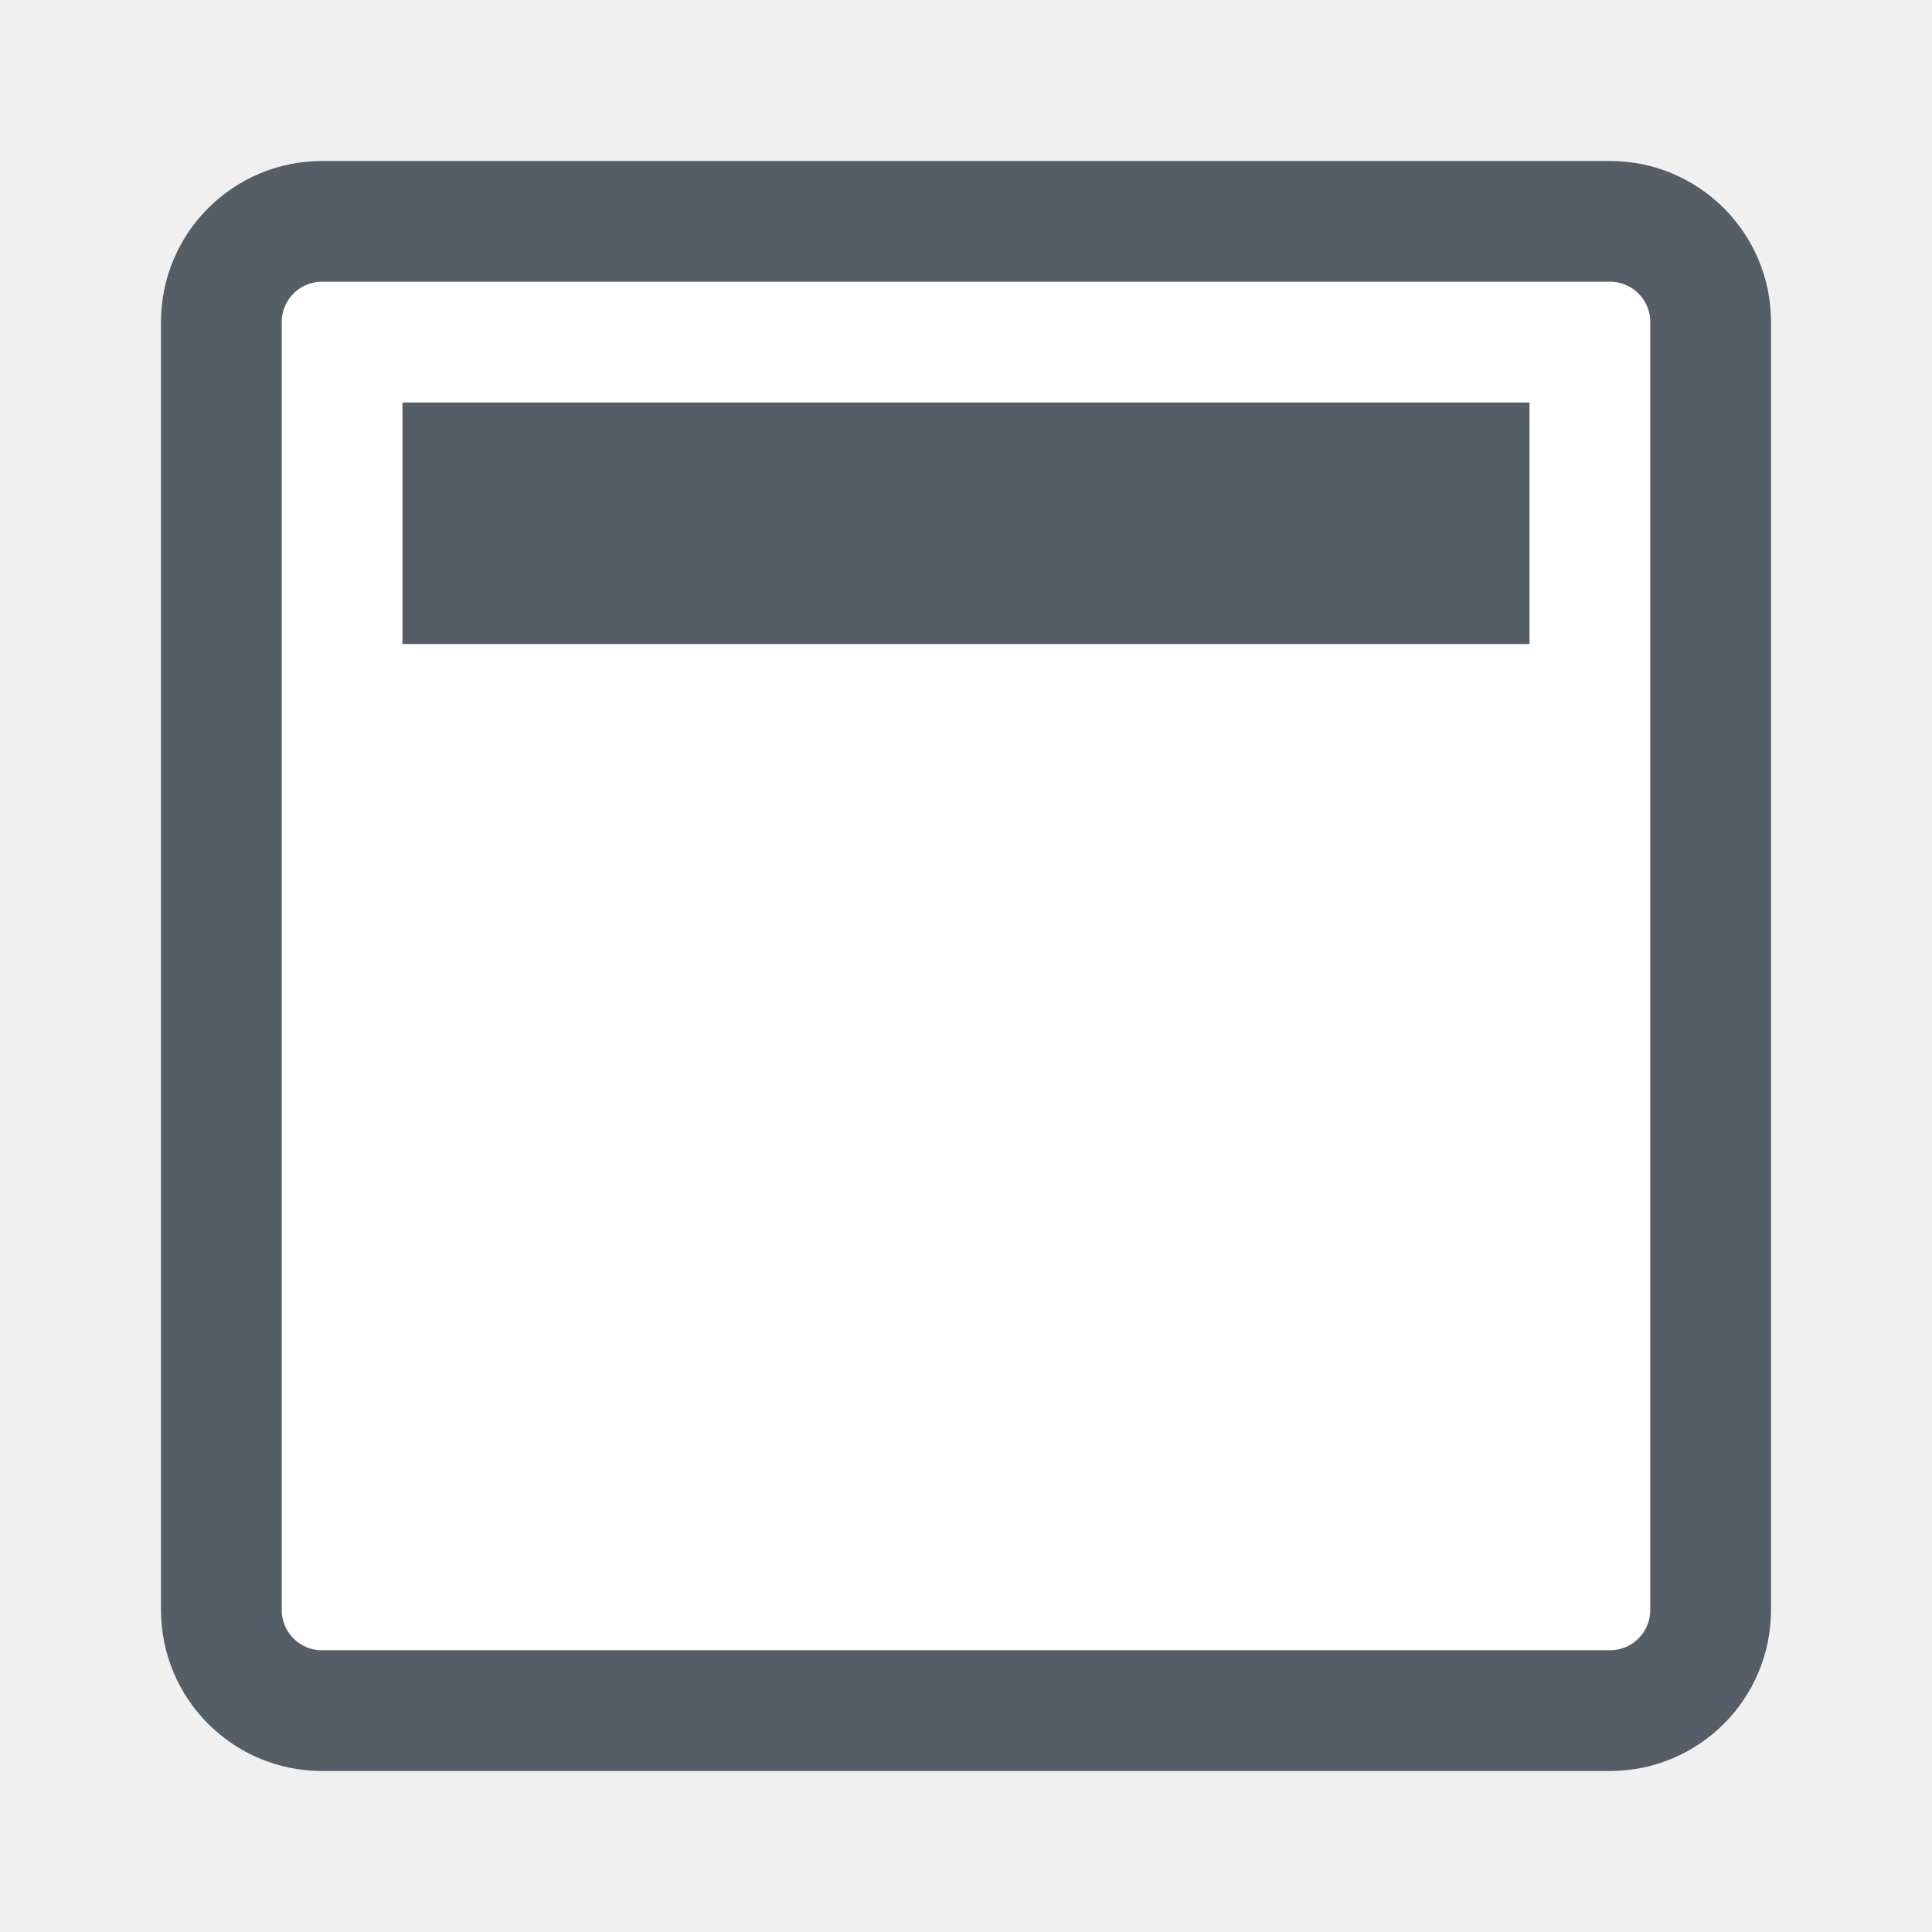
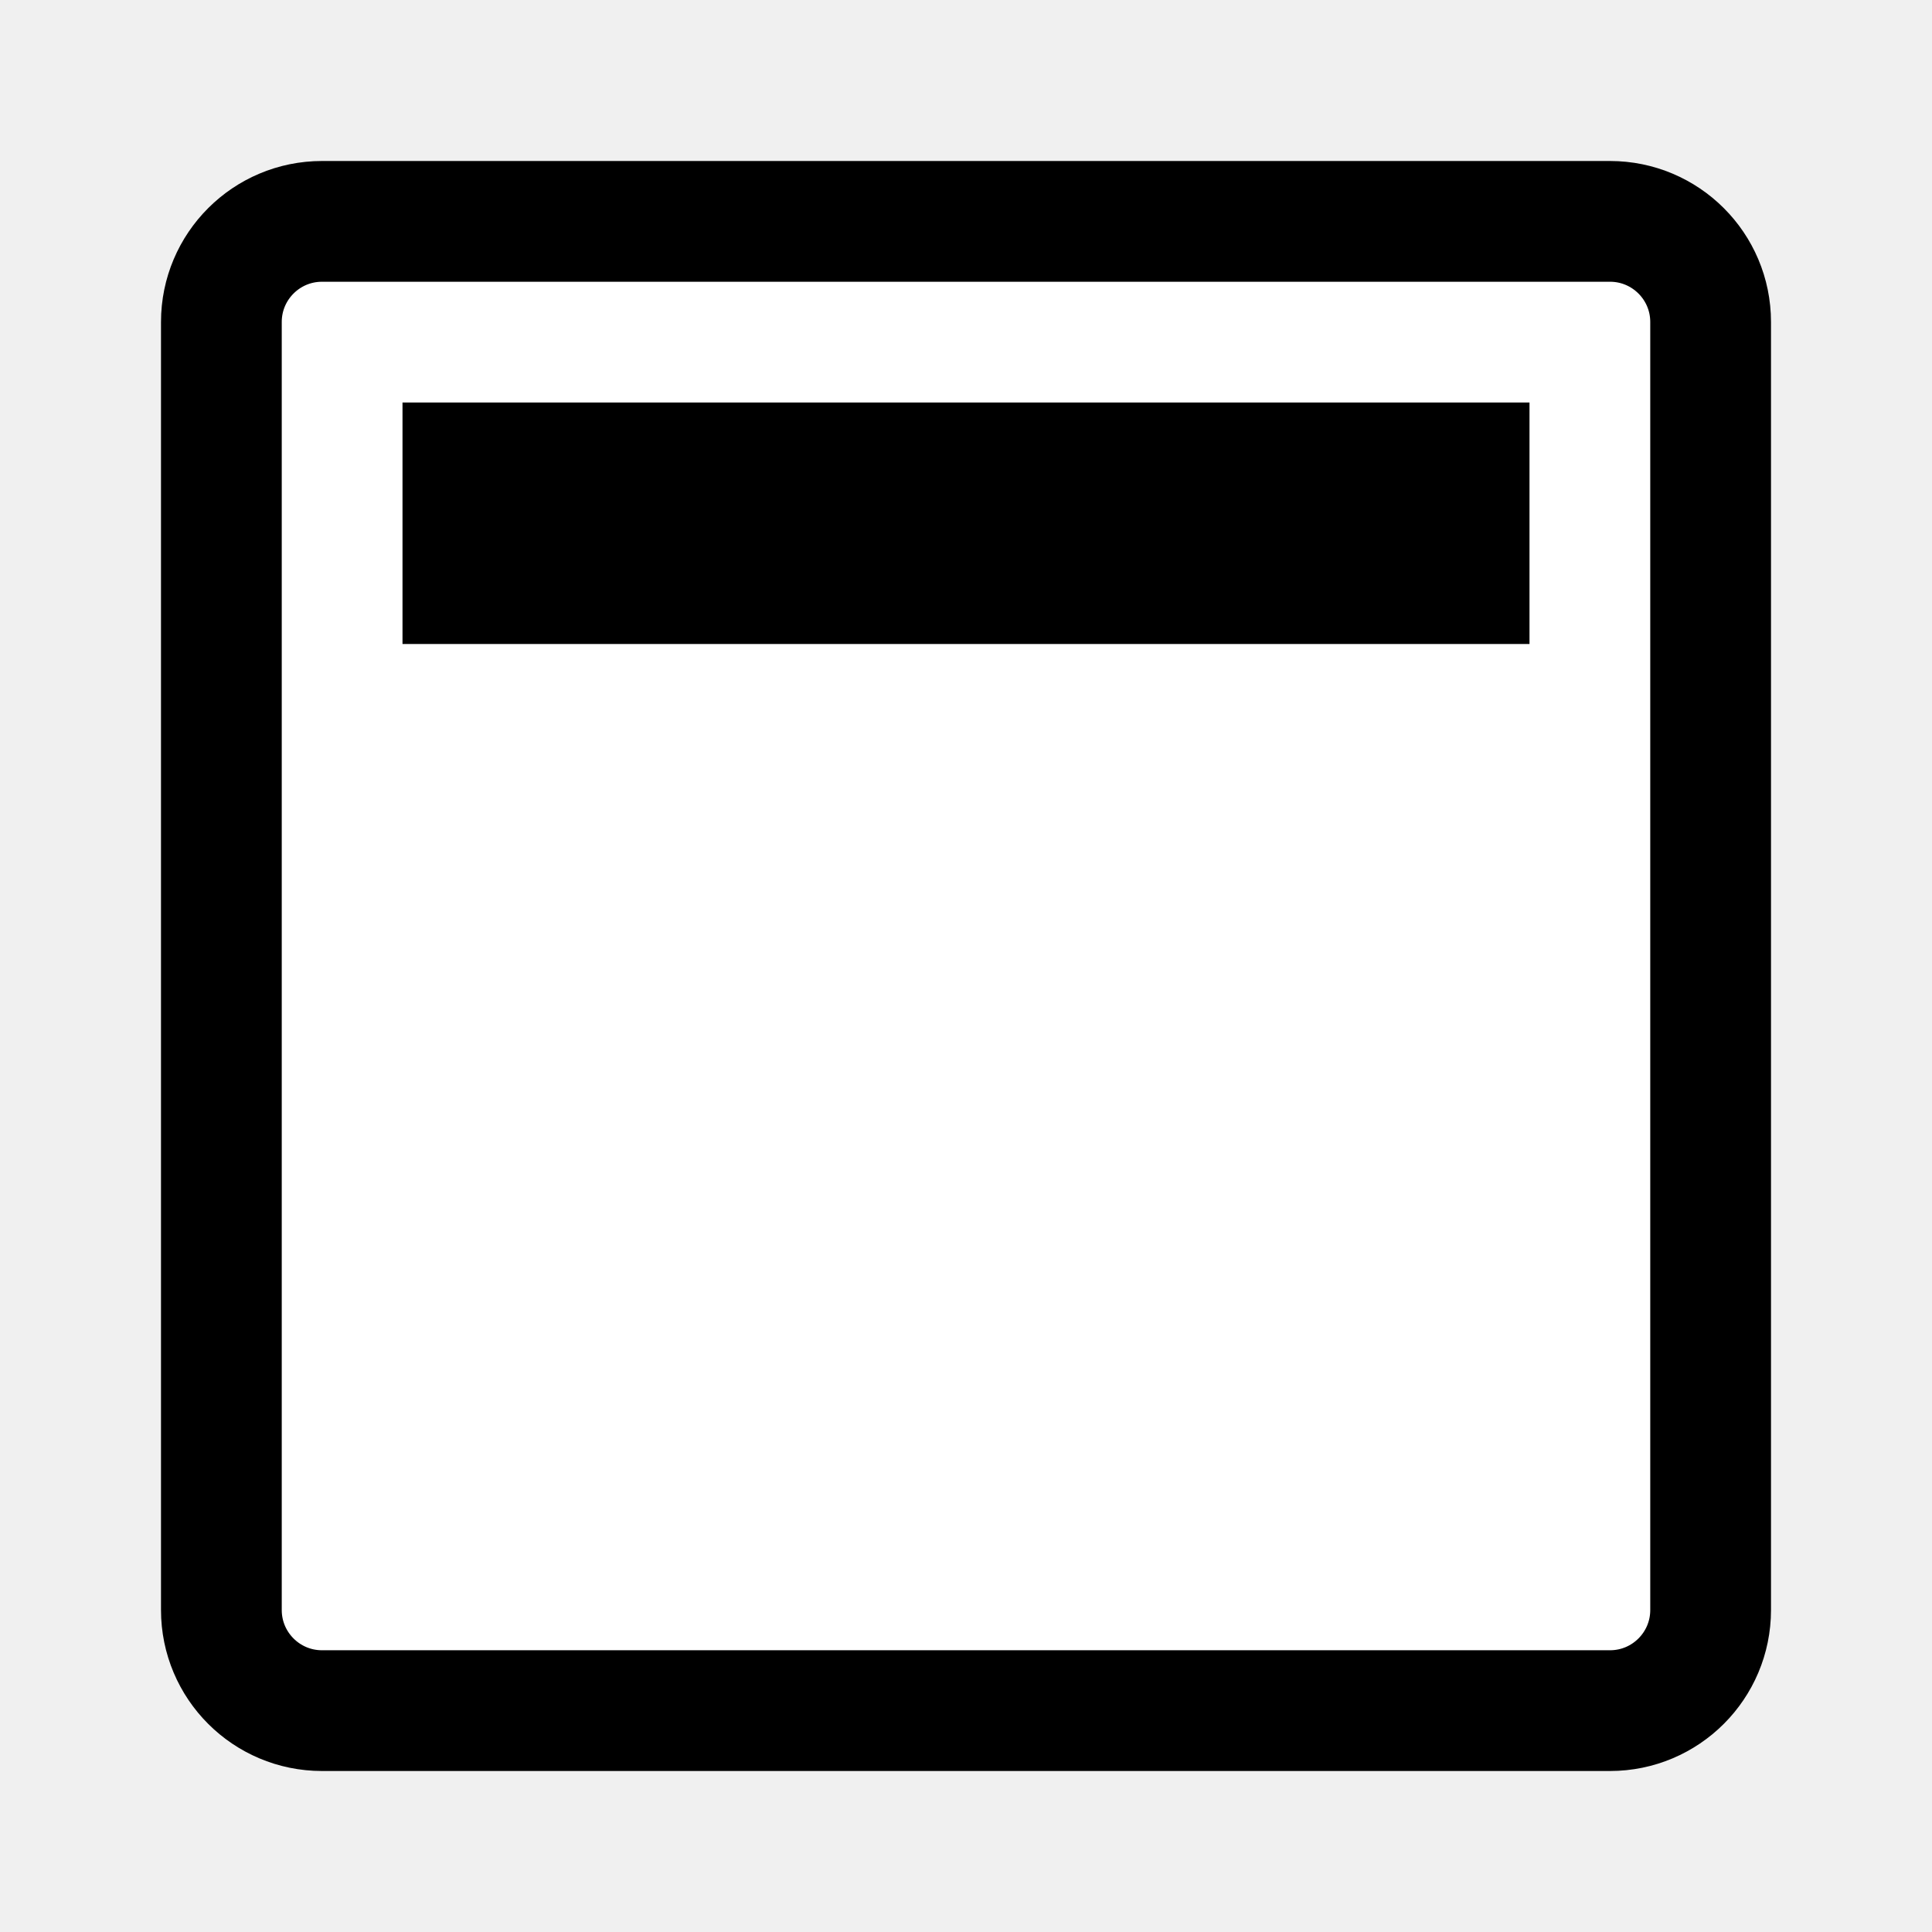
<svg xmlns="http://www.w3.org/2000/svg" width="24" height="24" viewBox="0 0 24 24" fill="none">
-   <rect x="2.75" y="2.75" width="18.5" height="18.5" rx="1.25" fill="white" stroke="#555D66" stroke-width="1.5" />
-   <line x1="5" y1="6.5" x2="19" y2="6.5" stroke="#555D66" stroke-width="3" />
+   <rect x="2.75" y="2.75" width="18.5" height="18.5" rx="1.25" fill="white" stroke="currentColor" stroke-width="1.5" />
+   <line x1="5" y1="6.5" x2="19" y2="6.5" stroke="currentColor" stroke-width="3" />
</svg>
